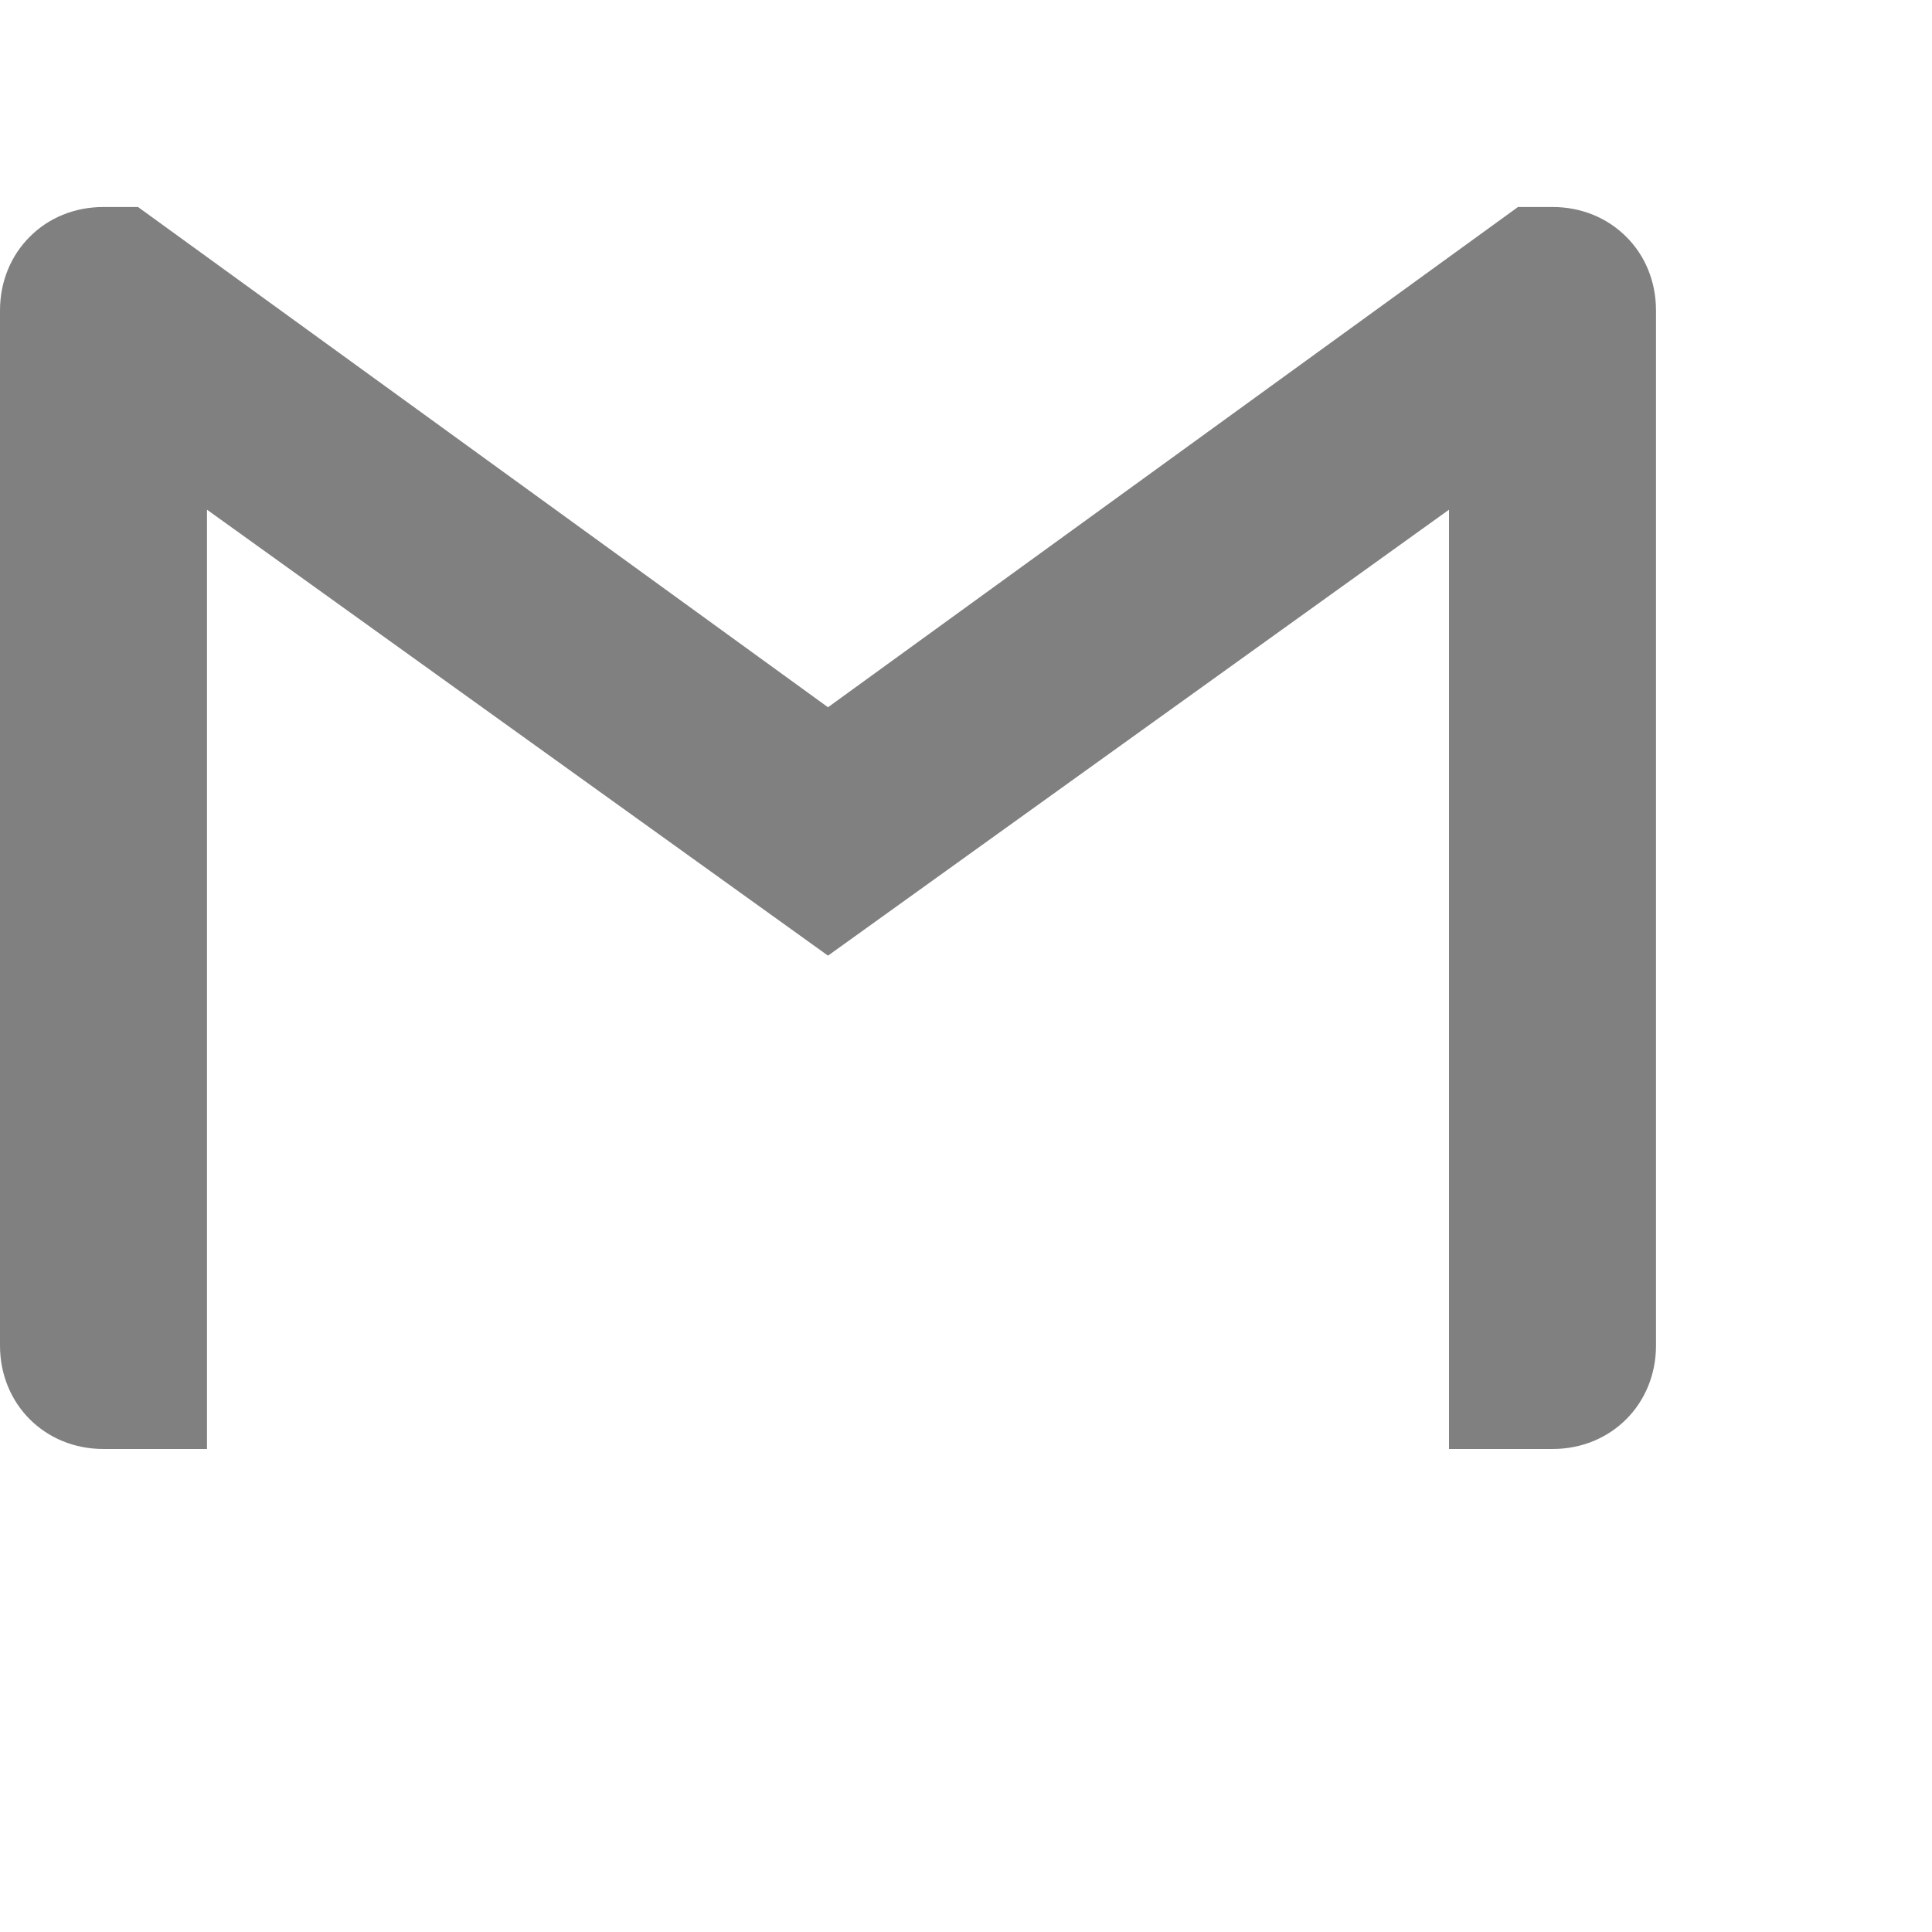
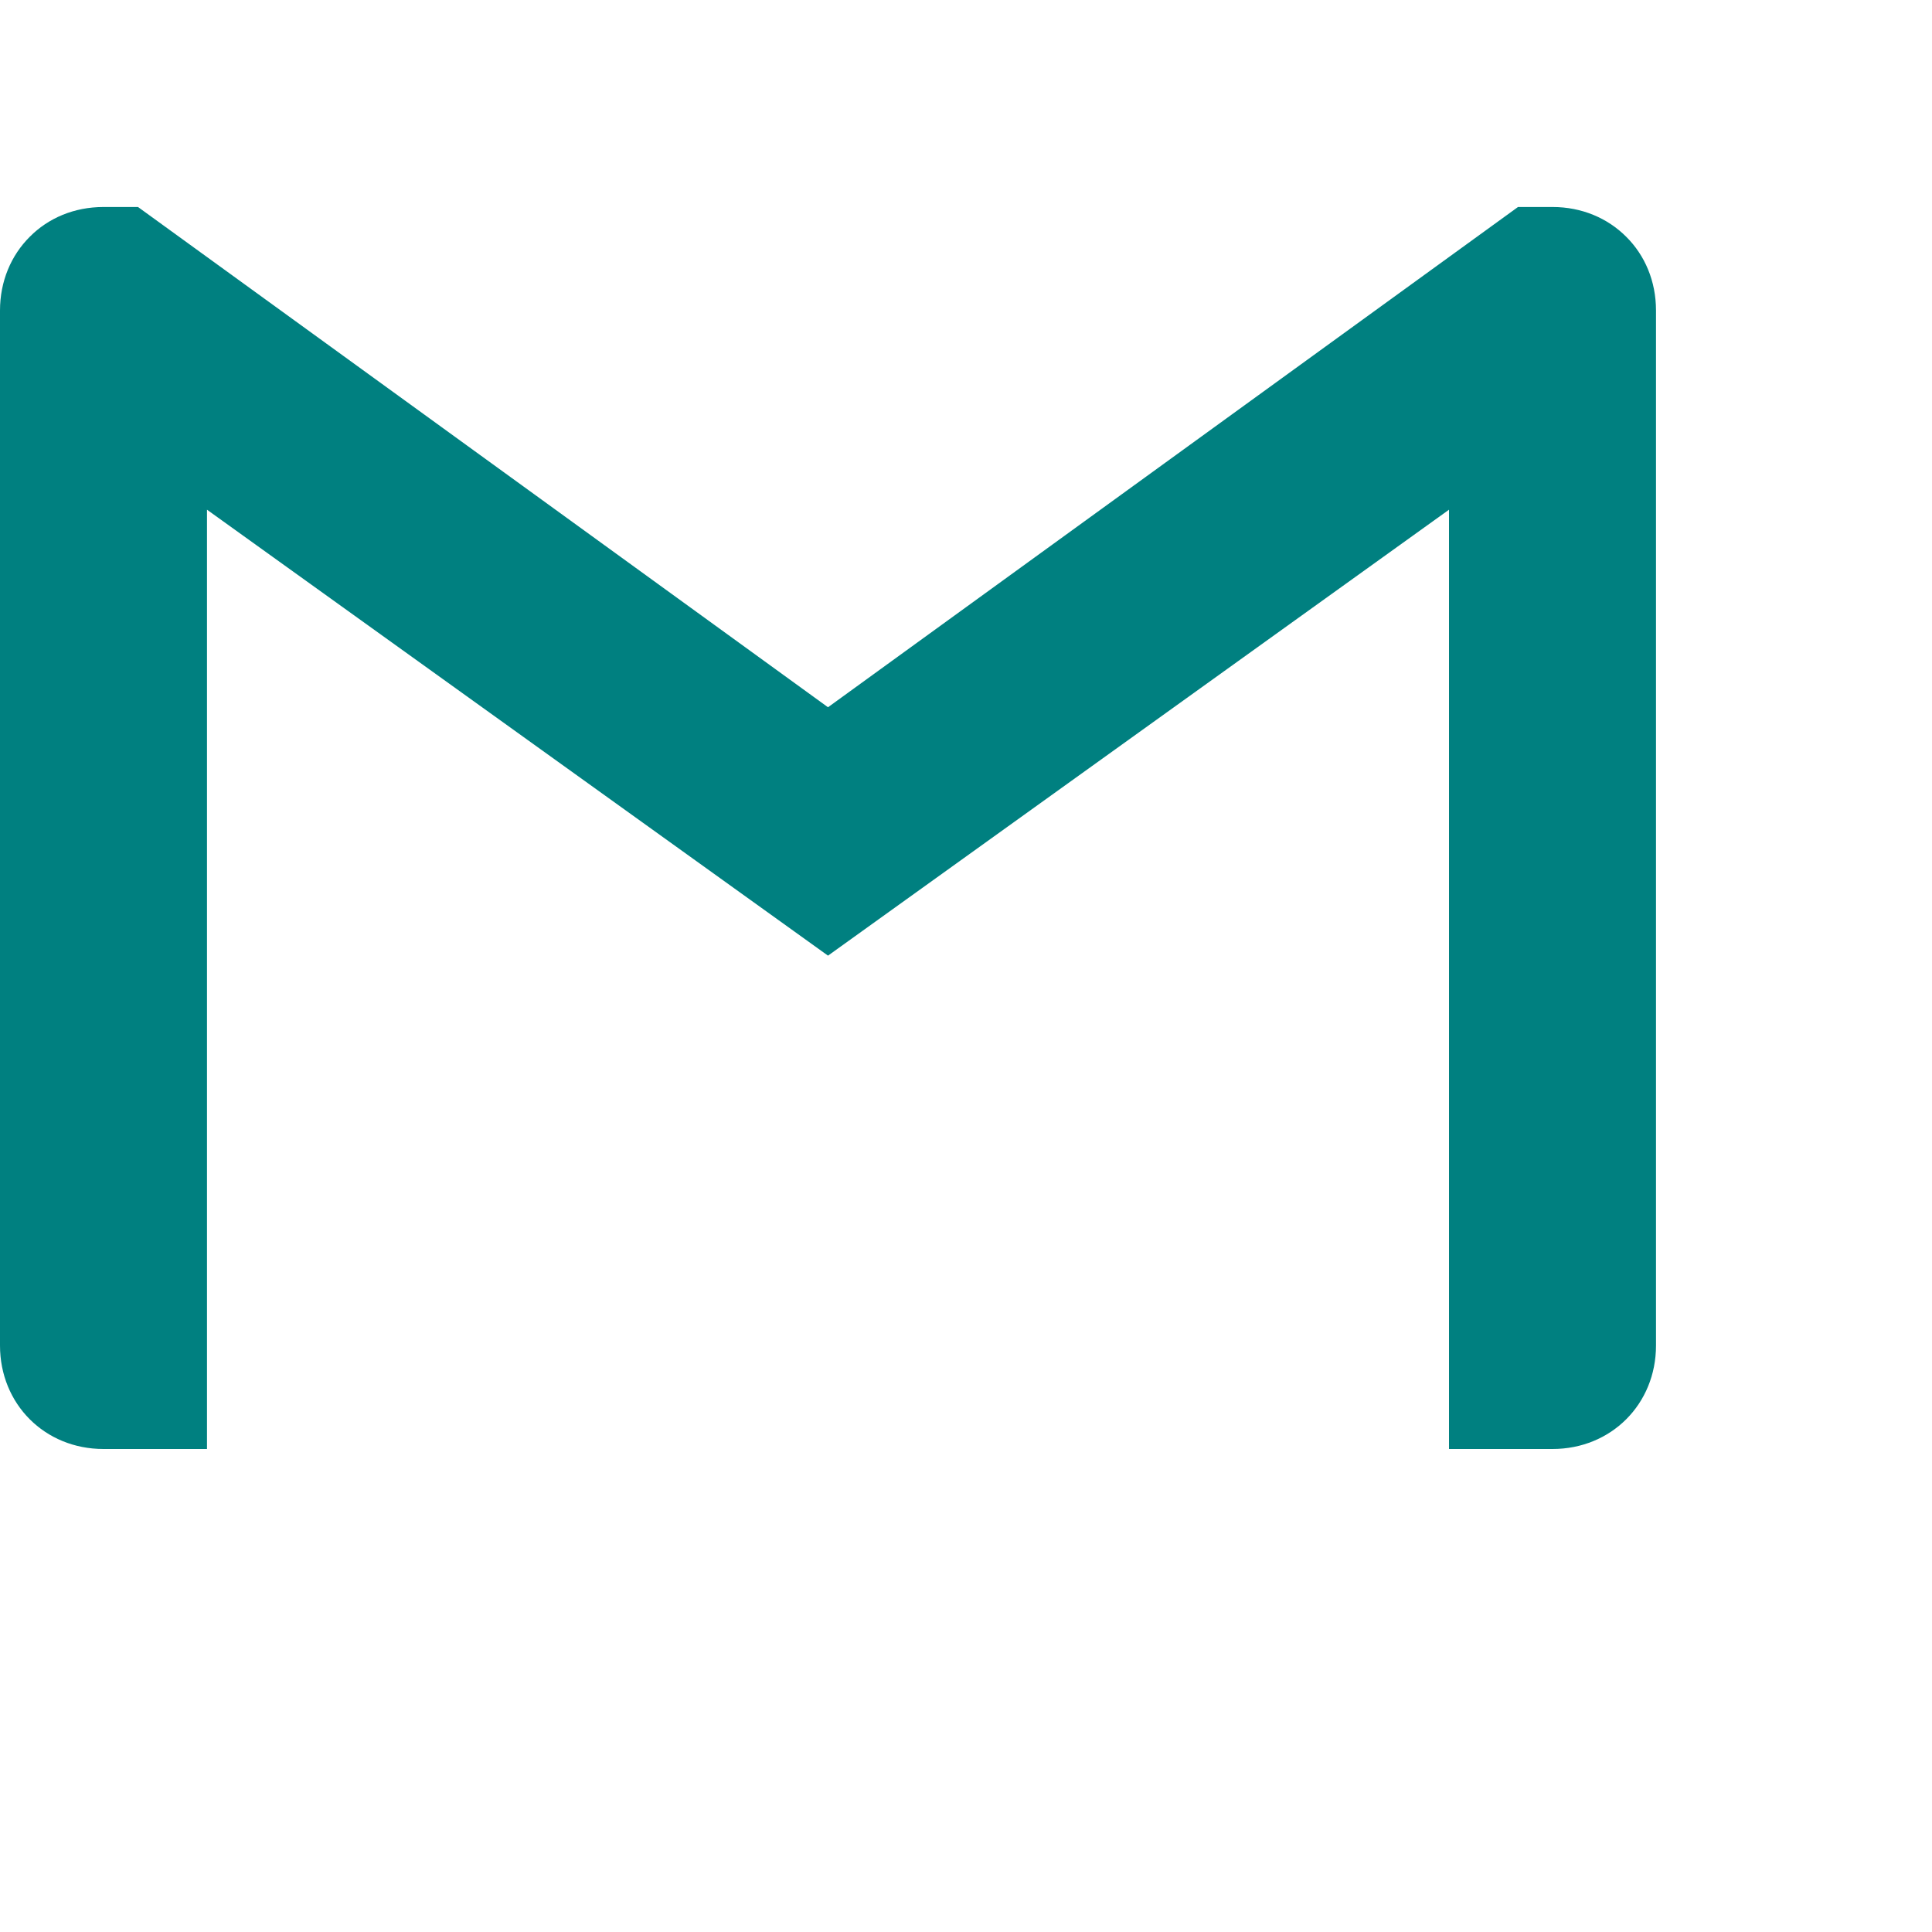
<svg xmlns="http://www.w3.org/2000/svg" role="img" viewBox="0 0 28 28" width="28px" height="28px">
-   <path d="M24 4.5v15c0 .85-.65 1.5-1.5 1.5H21V7.387l-9 6.463-9-6.463V21H1.5C.649 21 0 20.35 0 19.5v-15c0-.425.162-.8.431-1.068C.7 3.16 1.076 3 1.5 3H2l10 7.25L22 3h.5c.425 0 .8.162 1.069.432.27.268.431.643.431 1.068z" fill="#808080" />
+   <path d="M24 4.5v15c0 .85-.65 1.5-1.5 1.5H21V7.387l-9 6.463-9-6.463V21H1.5C.649 21 0 20.35 0 19.5v-15c0-.425.162-.8.431-1.068C.7 3.16 1.076 3 1.5 3H2l10 7.25L22 3h.5c.425 0 .8.162 1.069.432.27.268.431.643.431 1.068z" fill="#008080" />
</svg>
